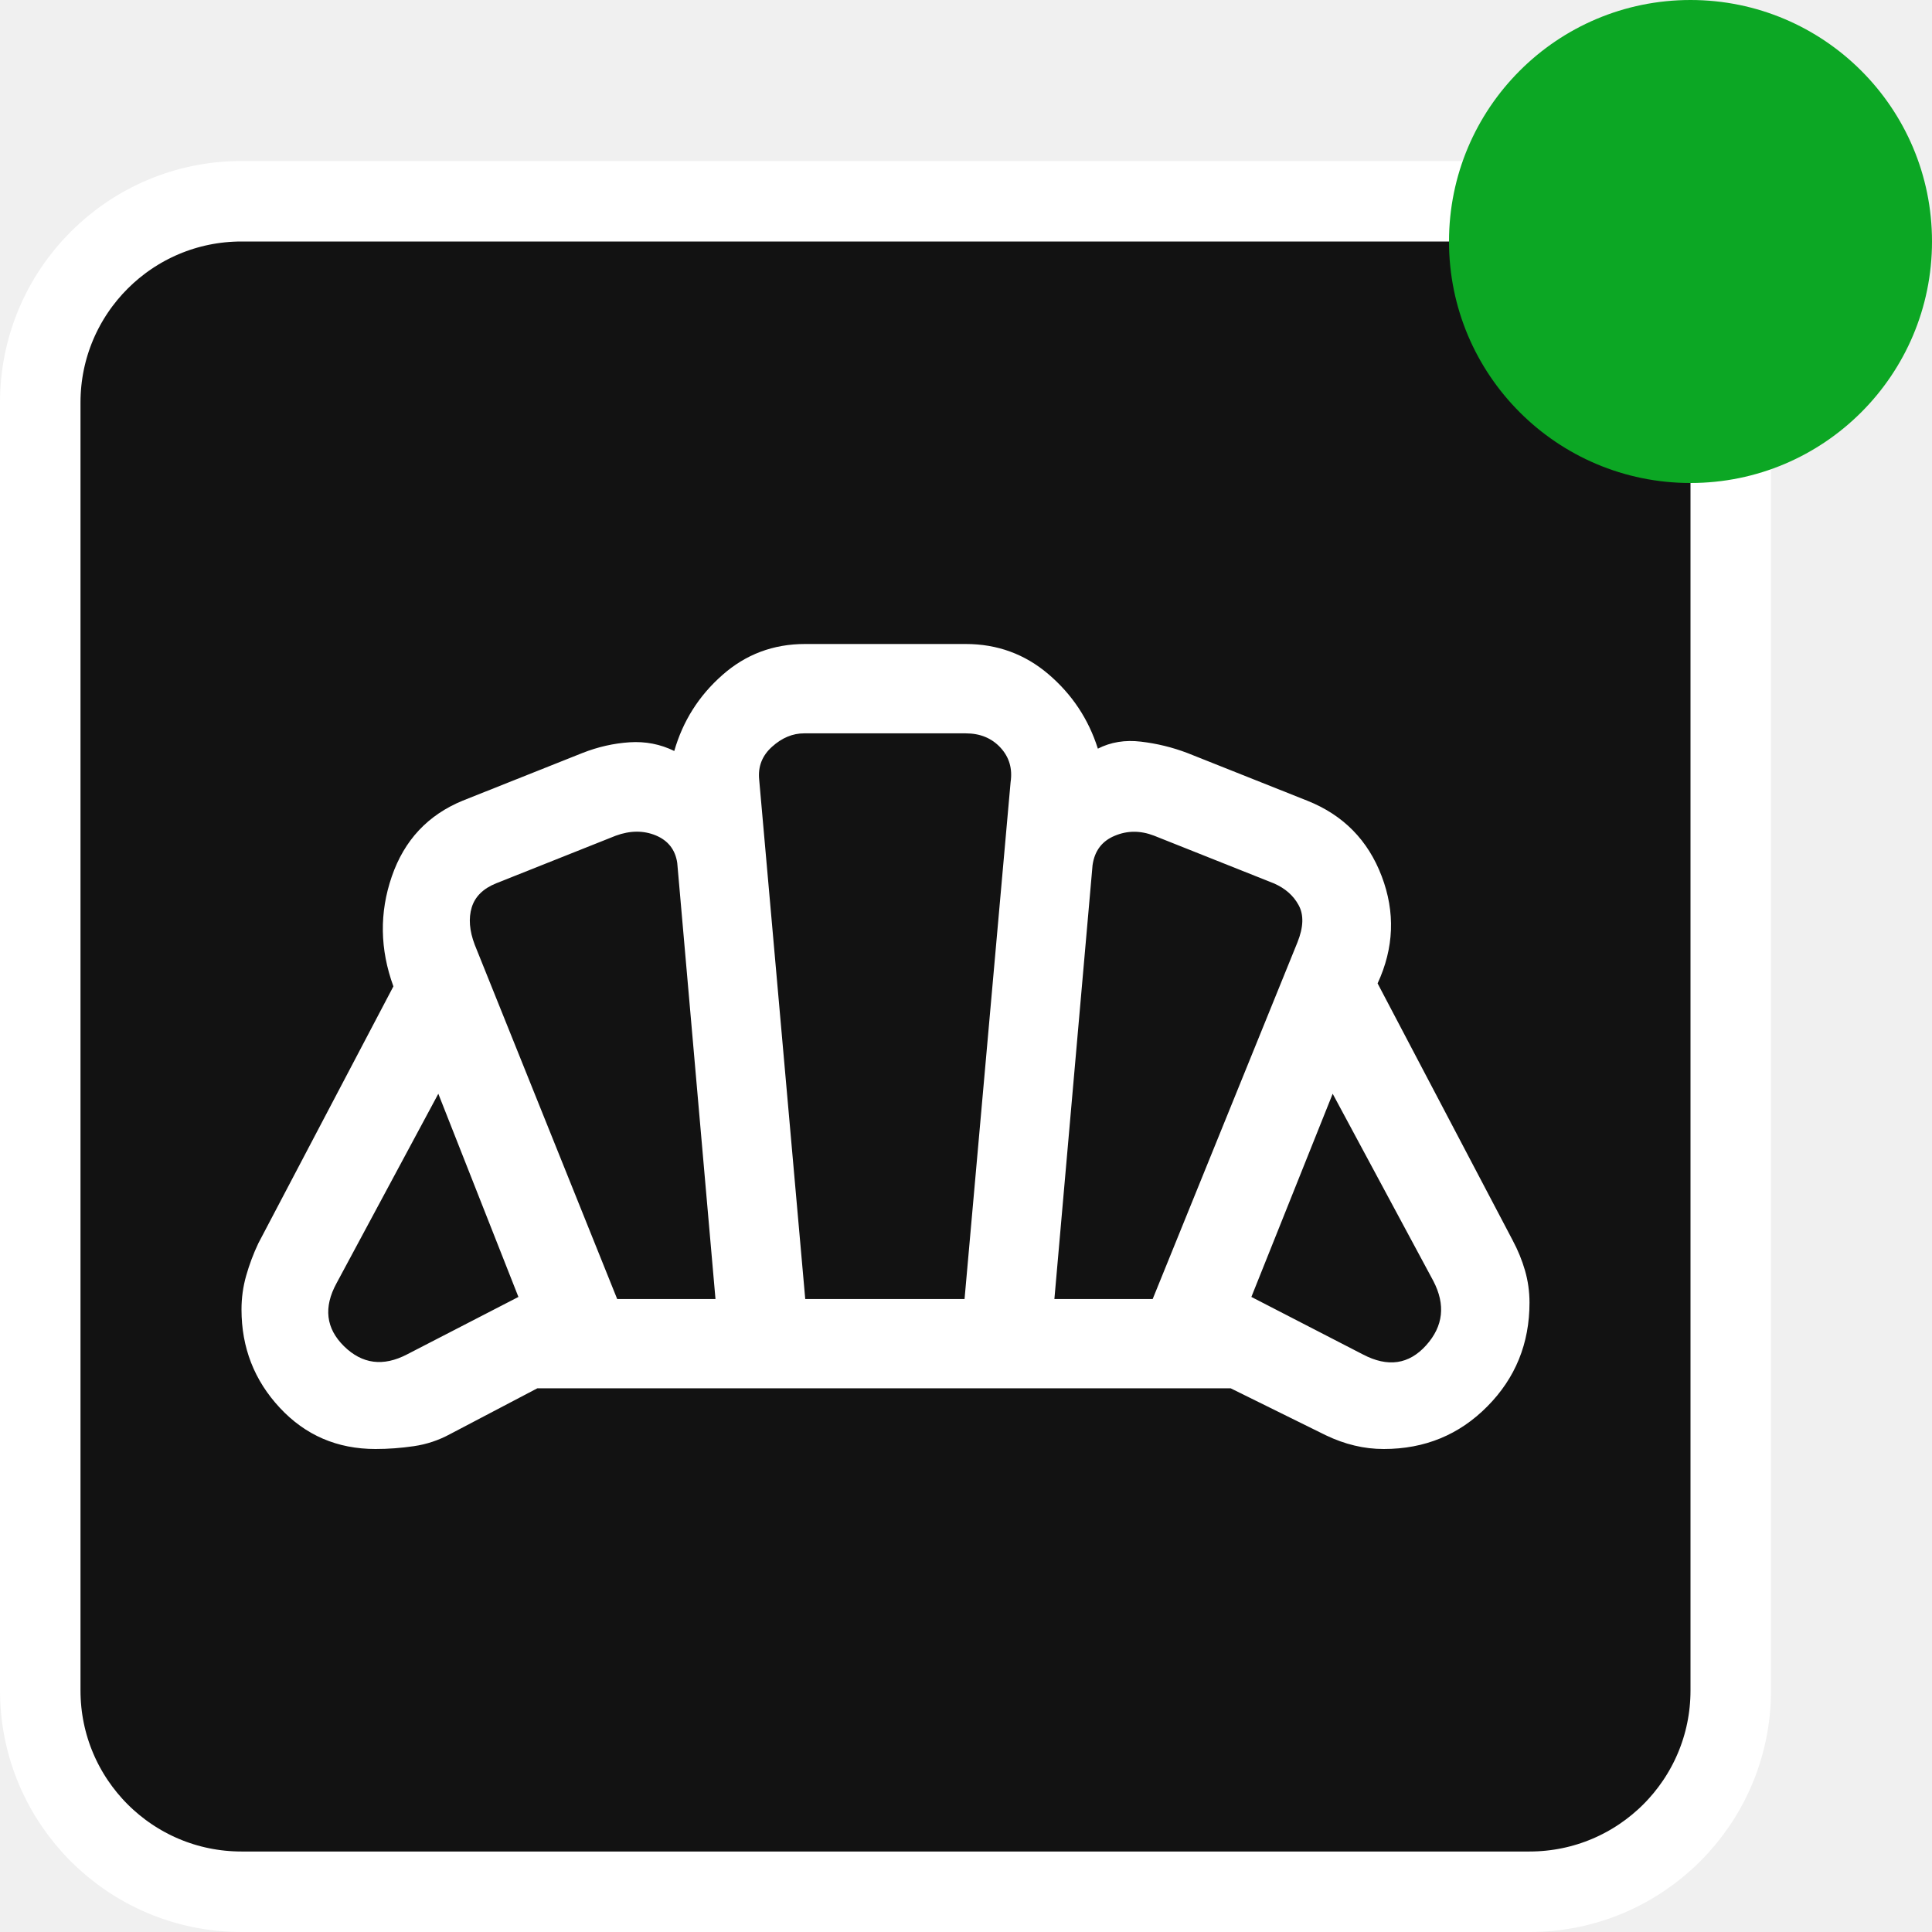
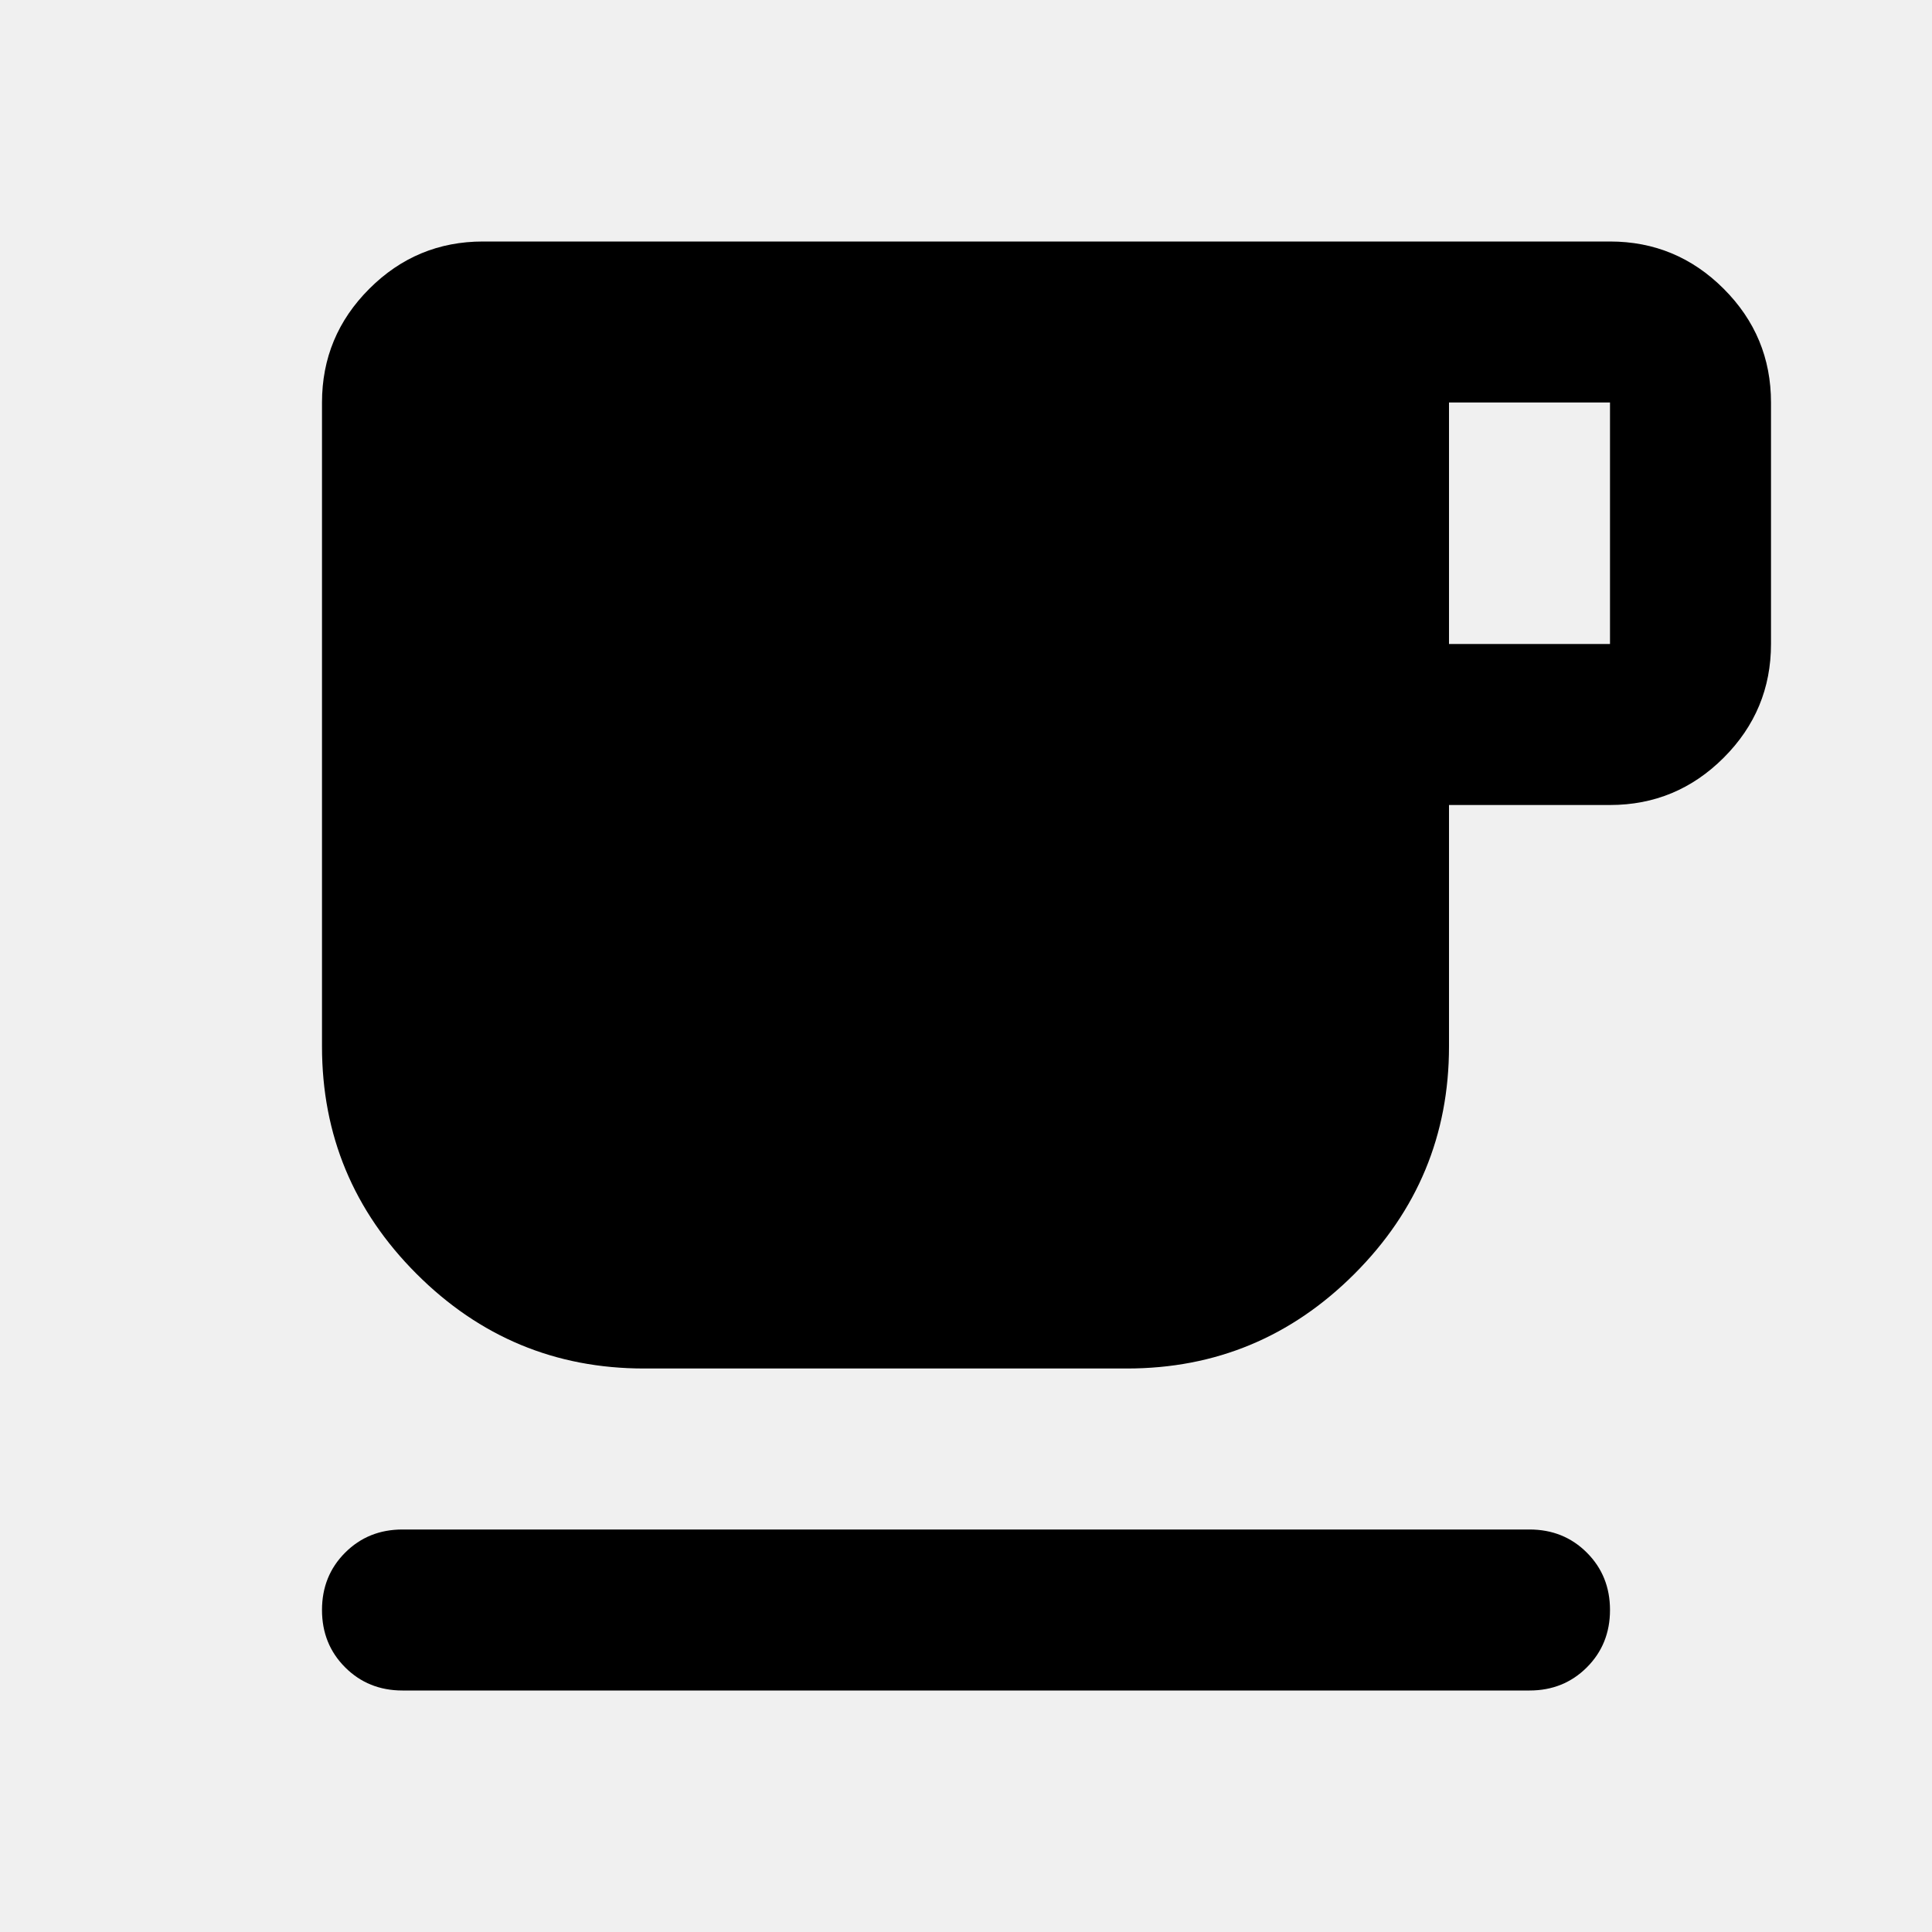
- <svg xmlns="http://www.w3.org/2000/svg" width="24" height="24" viewBox="0 0 24 24" fill="none">
-   <rect x="0.5" y="2.5" width="21" height="21" rx="2.5" fill="#121212" stroke="white" />
-   <path d="M16.93 16.825C17.24 16.988 17.502 16.95 17.716 16.712C17.93 16.474 17.959 16.207 17.805 15.912L16.555 13.587L15.545 16.111L16.93 16.825ZM13.098 16.137H14.319L16.117 11.707C16.193 11.518 16.198 11.364 16.132 11.244C16.067 11.124 15.964 11.034 15.823 10.973L14.336 10.381C14.167 10.316 14.004 10.316 13.846 10.383C13.688 10.449 13.597 10.571 13.572 10.748L13.098 16.137ZM7.667 16.137H8.888L8.413 10.72C8.389 10.556 8.3 10.442 8.147 10.378C7.994 10.315 7.828 10.316 7.65 10.381L6.163 10.973C6.002 11.038 5.901 11.138 5.86 11.272C5.819 11.407 5.831 11.561 5.897 11.735L7.667 16.137ZM5.056 16.825L6.44 16.111L5.445 13.587L4.181 15.94C4.017 16.24 4.048 16.501 4.273 16.723C4.499 16.945 4.76 16.979 5.056 16.825ZM10.003 16.137H11.982L12.554 9.716C12.579 9.548 12.537 9.405 12.428 9.287C12.319 9.169 12.175 9.11 11.997 9.11H9.989C9.847 9.11 9.714 9.165 9.591 9.276C9.467 9.387 9.414 9.524 9.431 9.687L10.003 16.137ZM4.665 18C4.189 18 3.793 17.829 3.476 17.488C3.159 17.148 3 16.741 3 16.267C3 16.124 3.019 15.984 3.058 15.847C3.097 15.71 3.147 15.576 3.209 15.445L4.887 12.253C4.719 11.793 4.712 11.338 4.867 10.888C5.022 10.438 5.315 10.124 5.748 9.946L7.235 9.354C7.428 9.278 7.623 9.234 7.82 9.221C8.017 9.208 8.203 9.244 8.376 9.329C8.483 8.957 8.682 8.642 8.973 8.386C9.263 8.129 9.606 8 10 8H11.997C12.388 8 12.731 8.125 13.024 8.375C13.317 8.625 13.522 8.933 13.638 9.3C13.797 9.219 13.976 9.189 14.173 9.213C14.37 9.236 14.563 9.283 14.75 9.354L16.238 9.946C16.686 10.124 16.994 10.437 17.164 10.885C17.334 11.332 17.317 11.776 17.113 12.216L18.791 15.408C18.856 15.53 18.907 15.654 18.944 15.782C18.981 15.91 19 16.044 19 16.182C19 16.689 18.825 17.119 18.476 17.471C18.127 17.824 17.698 18 17.19 18C17.066 18 16.945 17.986 16.826 17.957C16.707 17.929 16.588 17.886 16.469 17.829L15.288 17.246H6.675L5.591 17.815C5.449 17.892 5.299 17.942 5.14 17.965C4.982 17.988 4.824 18 4.665 18Z" fill="white" />
-   <rect x="18" width="6" height="6" rx="3" fill="#0CA724" />
+ <svg xmlns="http://www.w3.org/2000/svg" height="24px" viewBox="0 -960 960 960" width="24px" fill="#000000">
+   <path d="M200-120q-17 0-28.5-11.5T160-160q0-17 11.5-28.5T200-200h560q17 0 28.5 11.5T800-160q0 17-11.5 28.5T760-120H200Zm120-160q-66 0-113-47t-47-113v-320q0-33 23.5-56.5T240-840h560q33 0 56.5 23.5T880-760v120q0 33-23.5 56.5T800-560h-80v120q0 66-47 113t-113 47H320Zm400-360h80v-120h-80v120Z" />
</svg>
